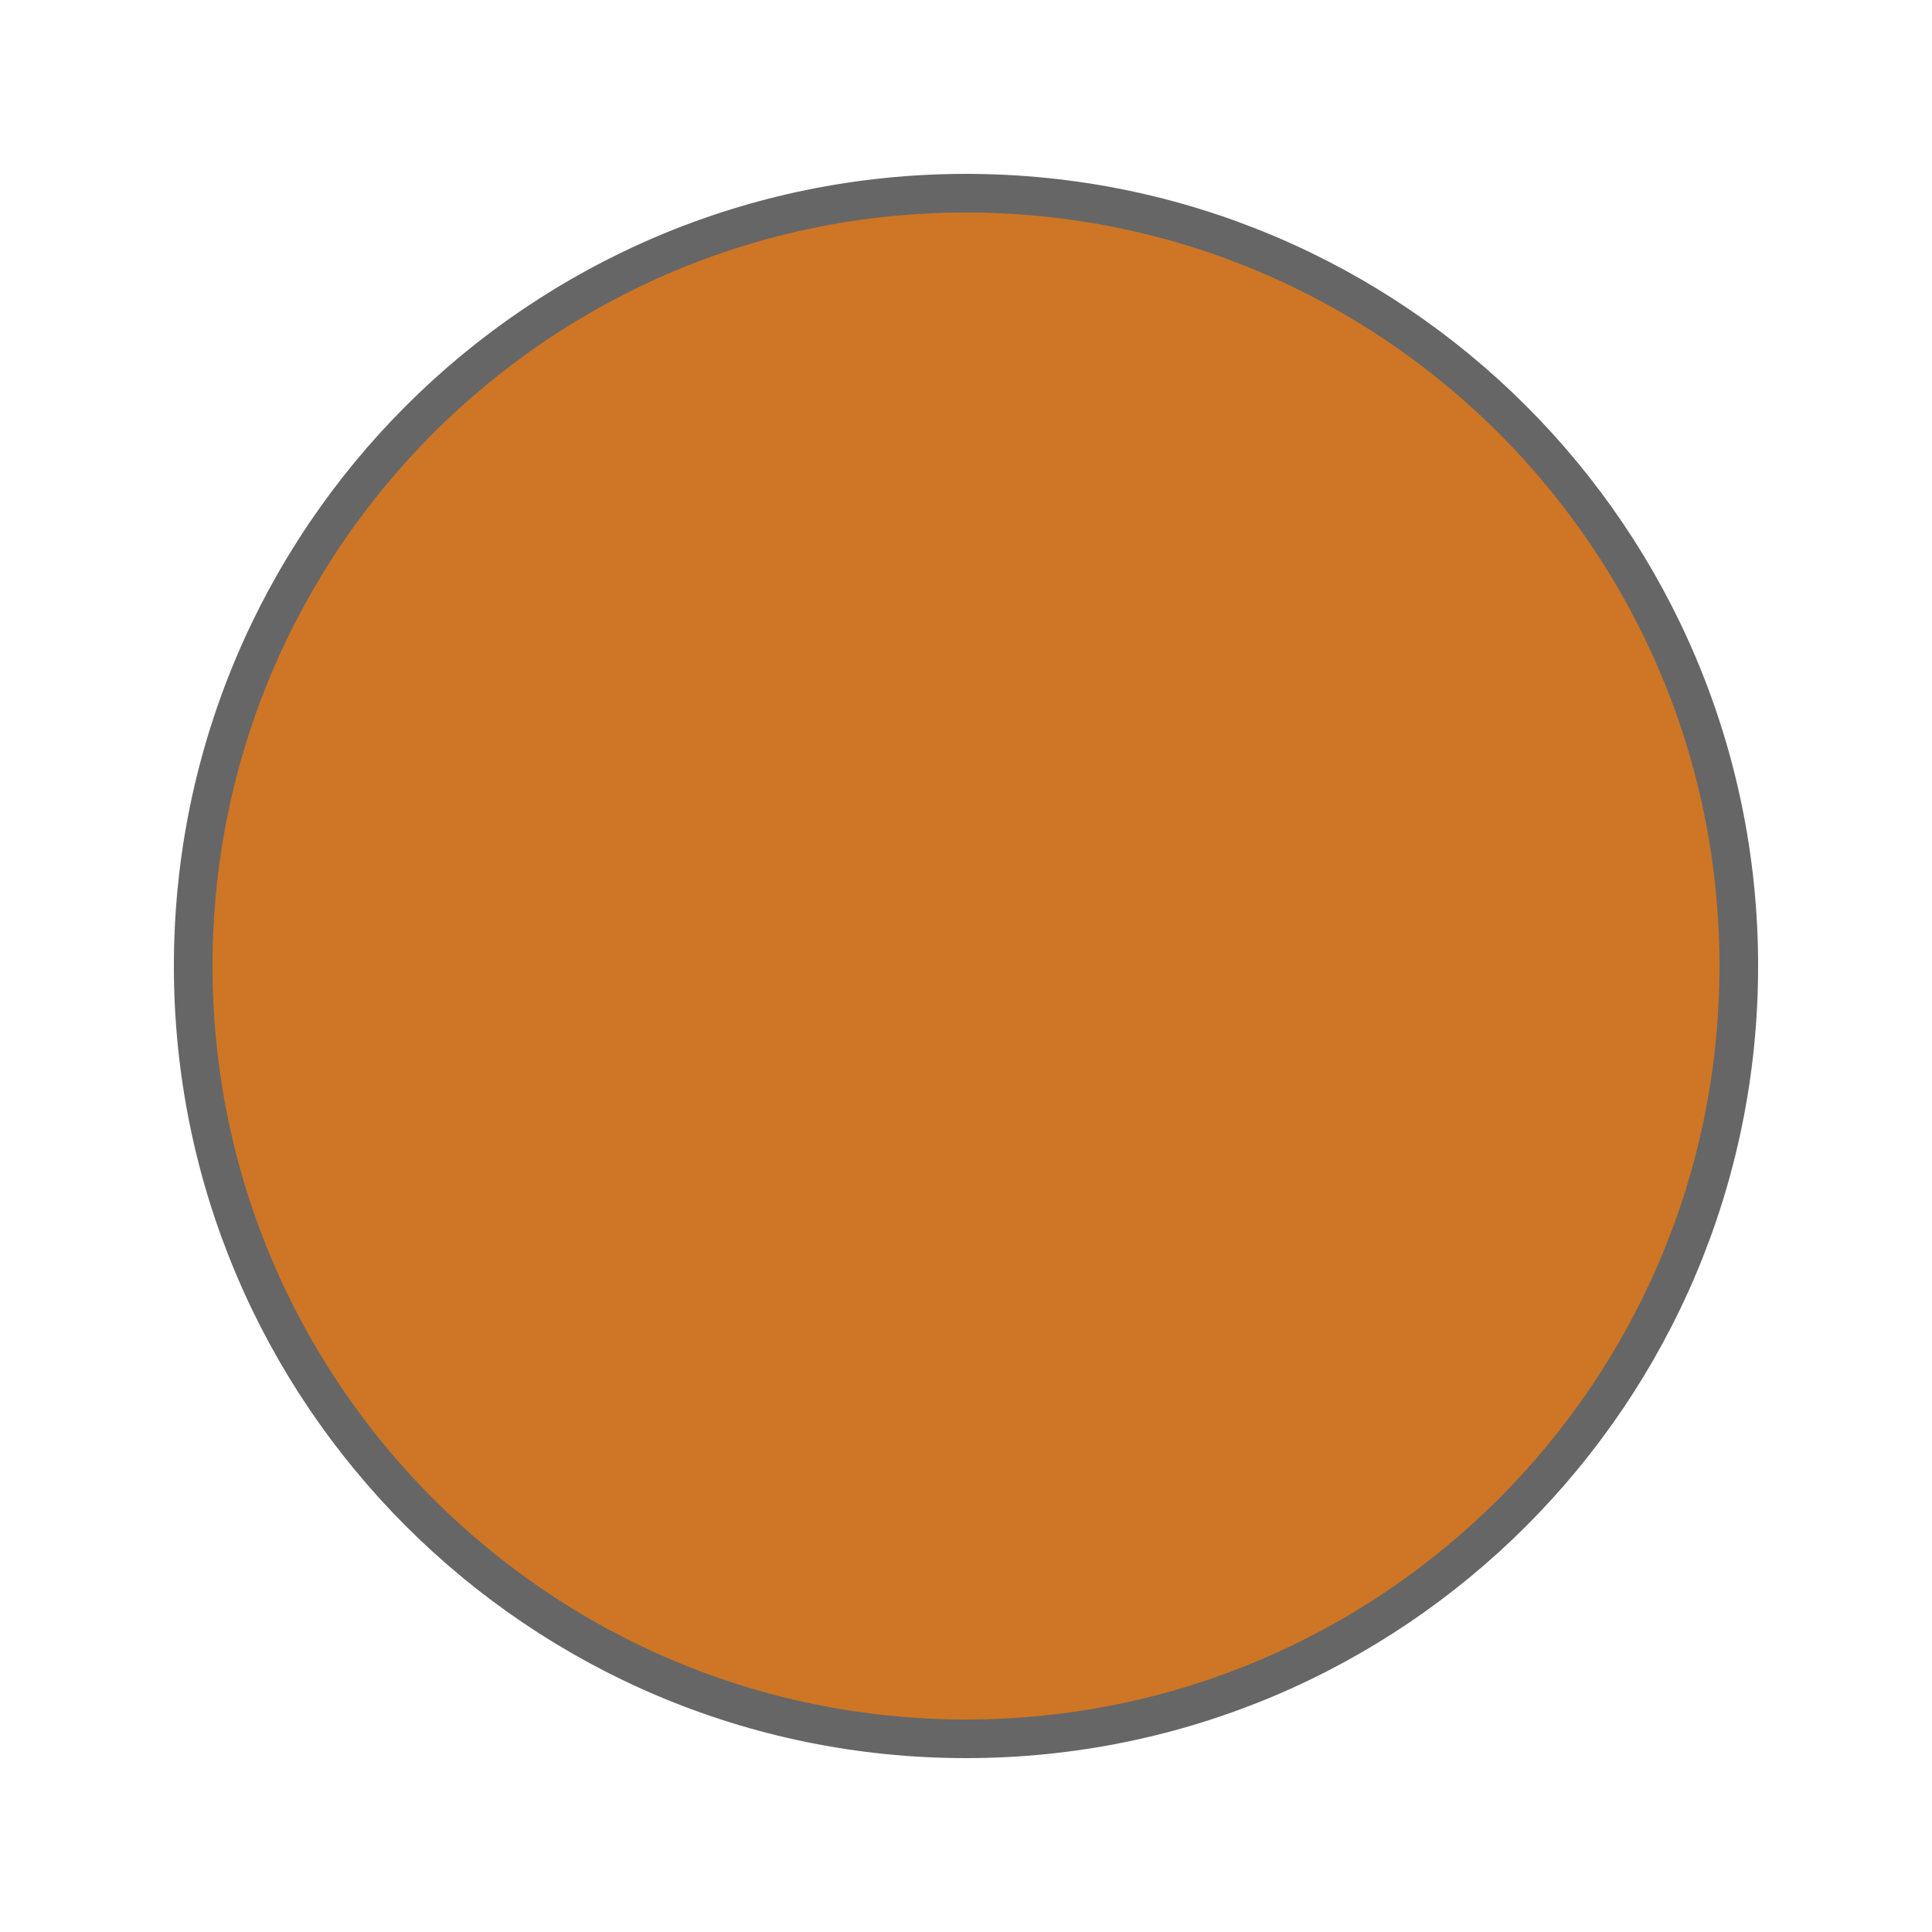
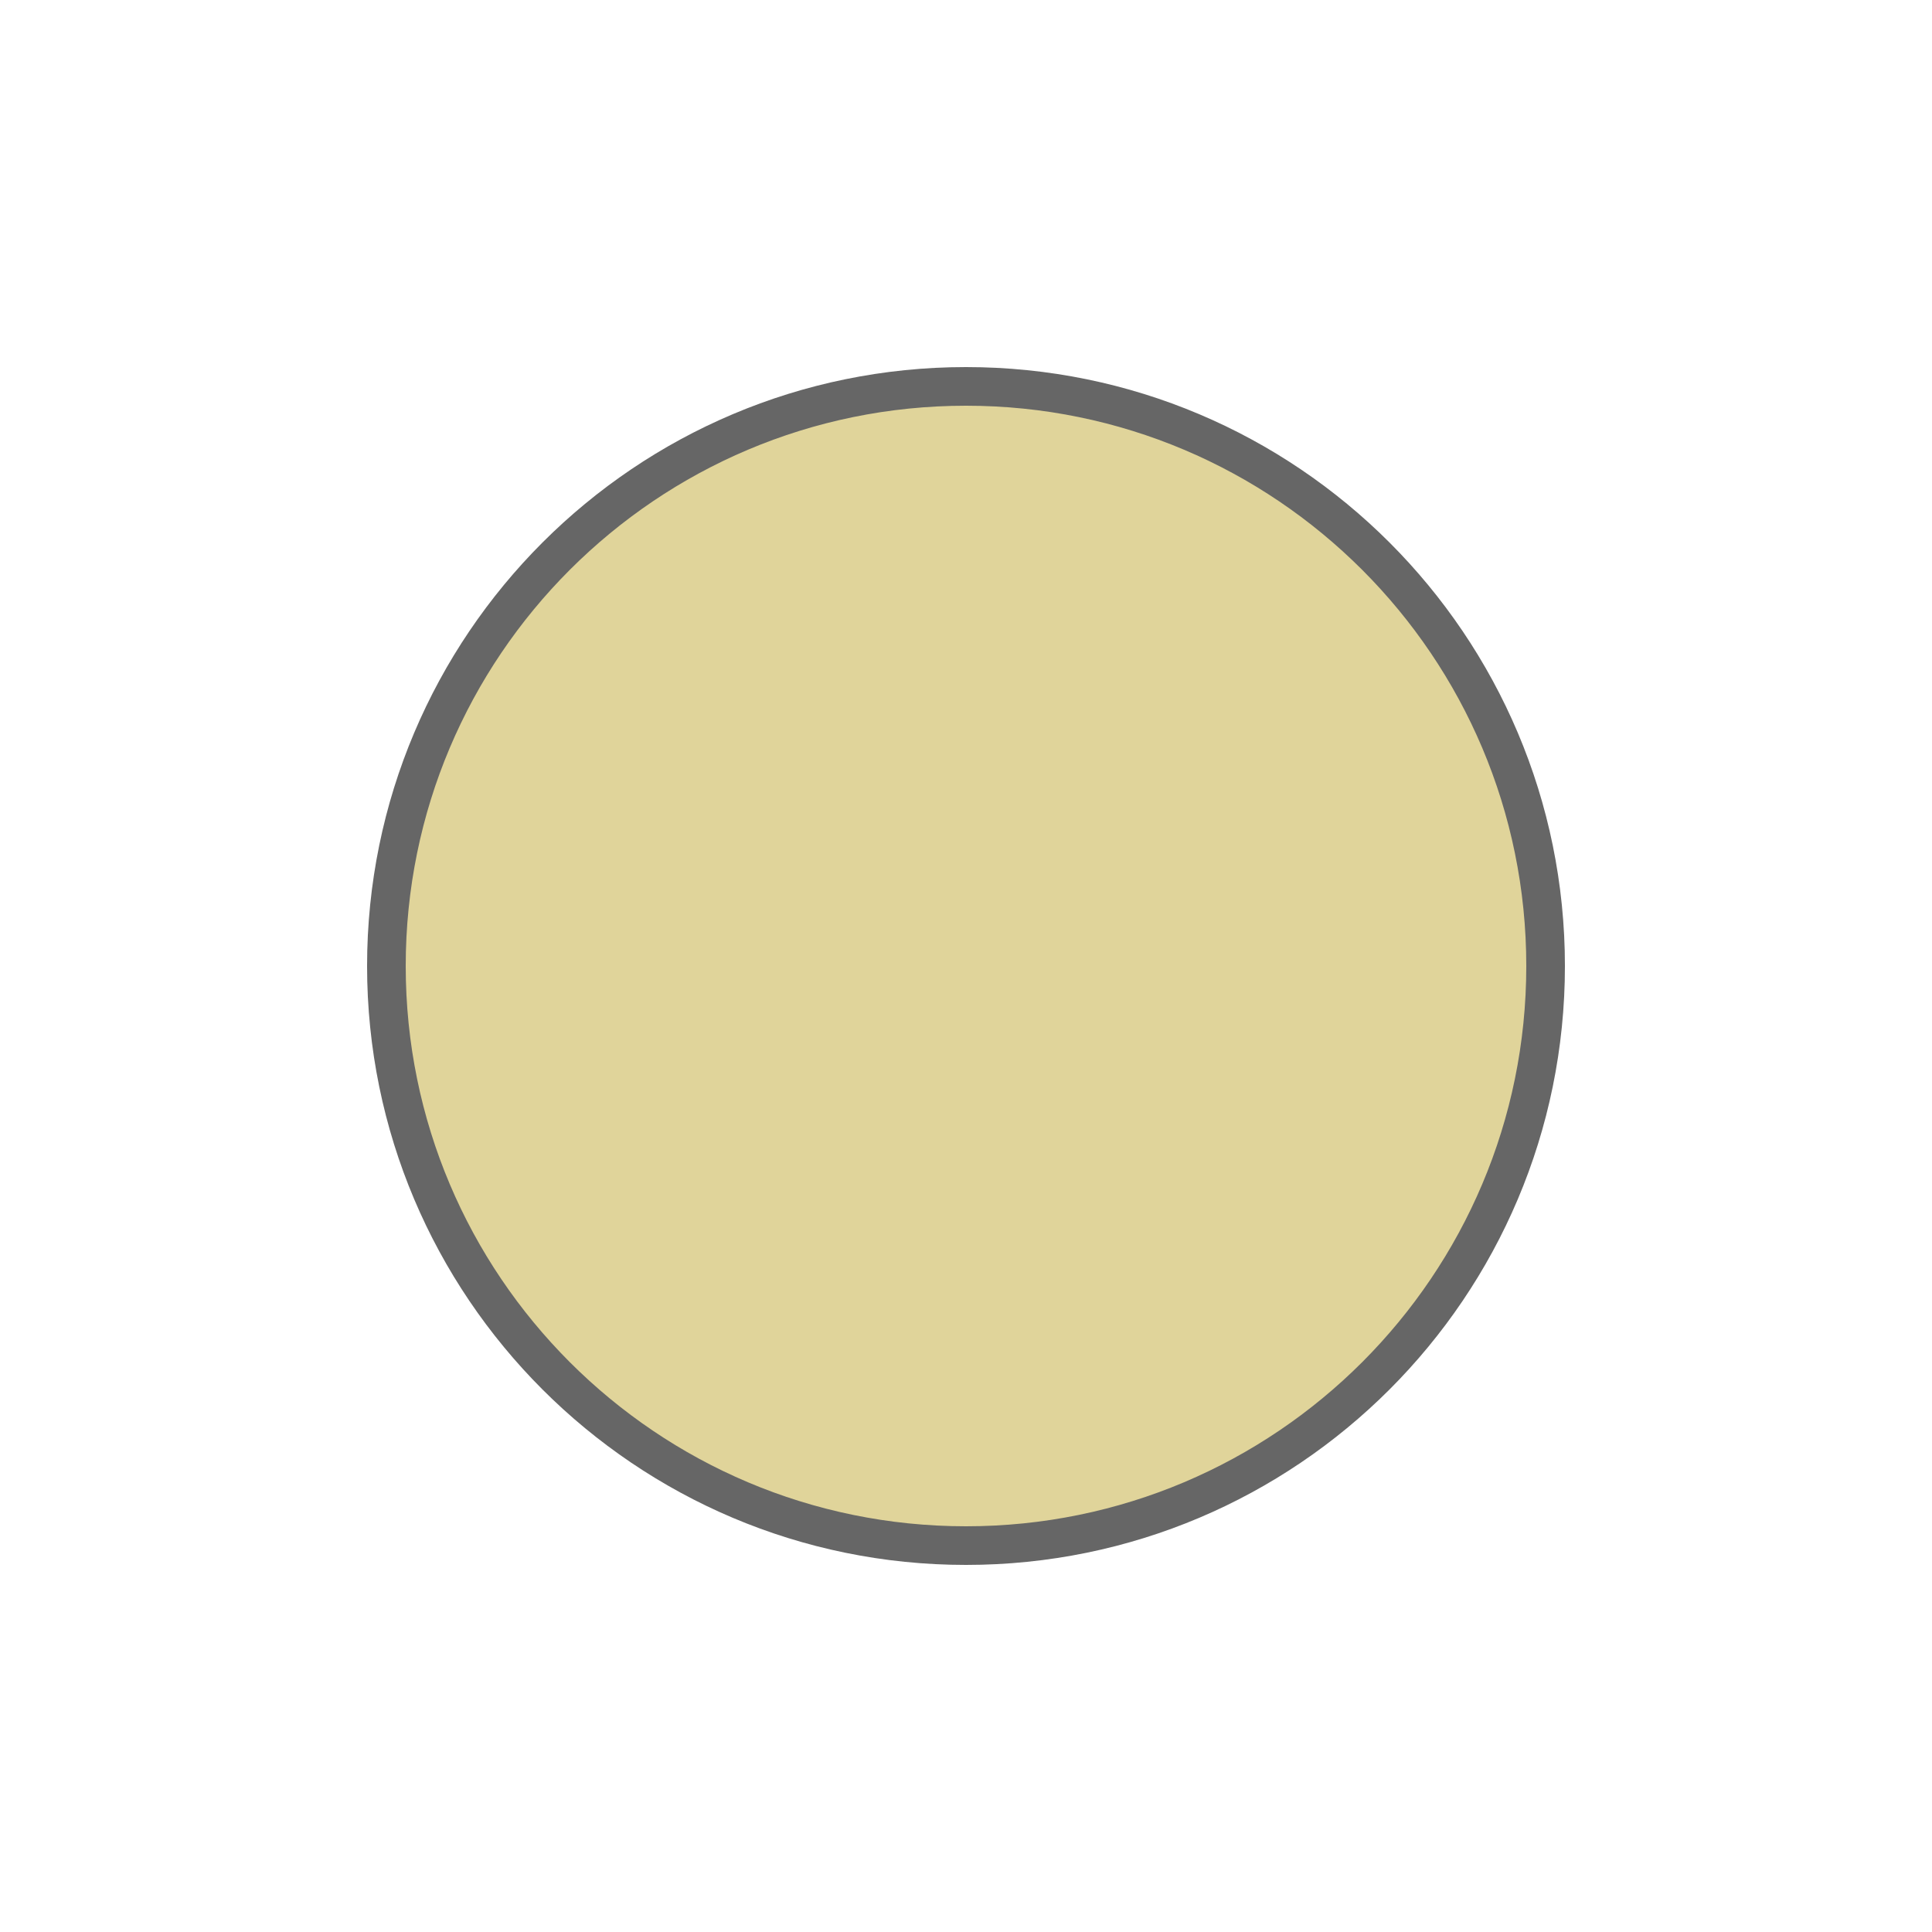
- <svg xmlns="http://www.w3.org/2000/svg" width="50" height="50" viewBox="0 0 100 100" style="background:transparent">
-   <circle cx="50" cy="50" r="40" fill="rgb(206, 118, 37)" stroke="#666" stroke-width="2" />
+ <svg xmlns="http://www.w3.org/2000/svg" width="100" height="100" viewBox="0 0 100 100" style="background:transparent">
+   <circle cx="50" cy="50" r="30" fill="rgb(224, 212, 154)" stroke="#666" stroke-width="2" />
</svg>
